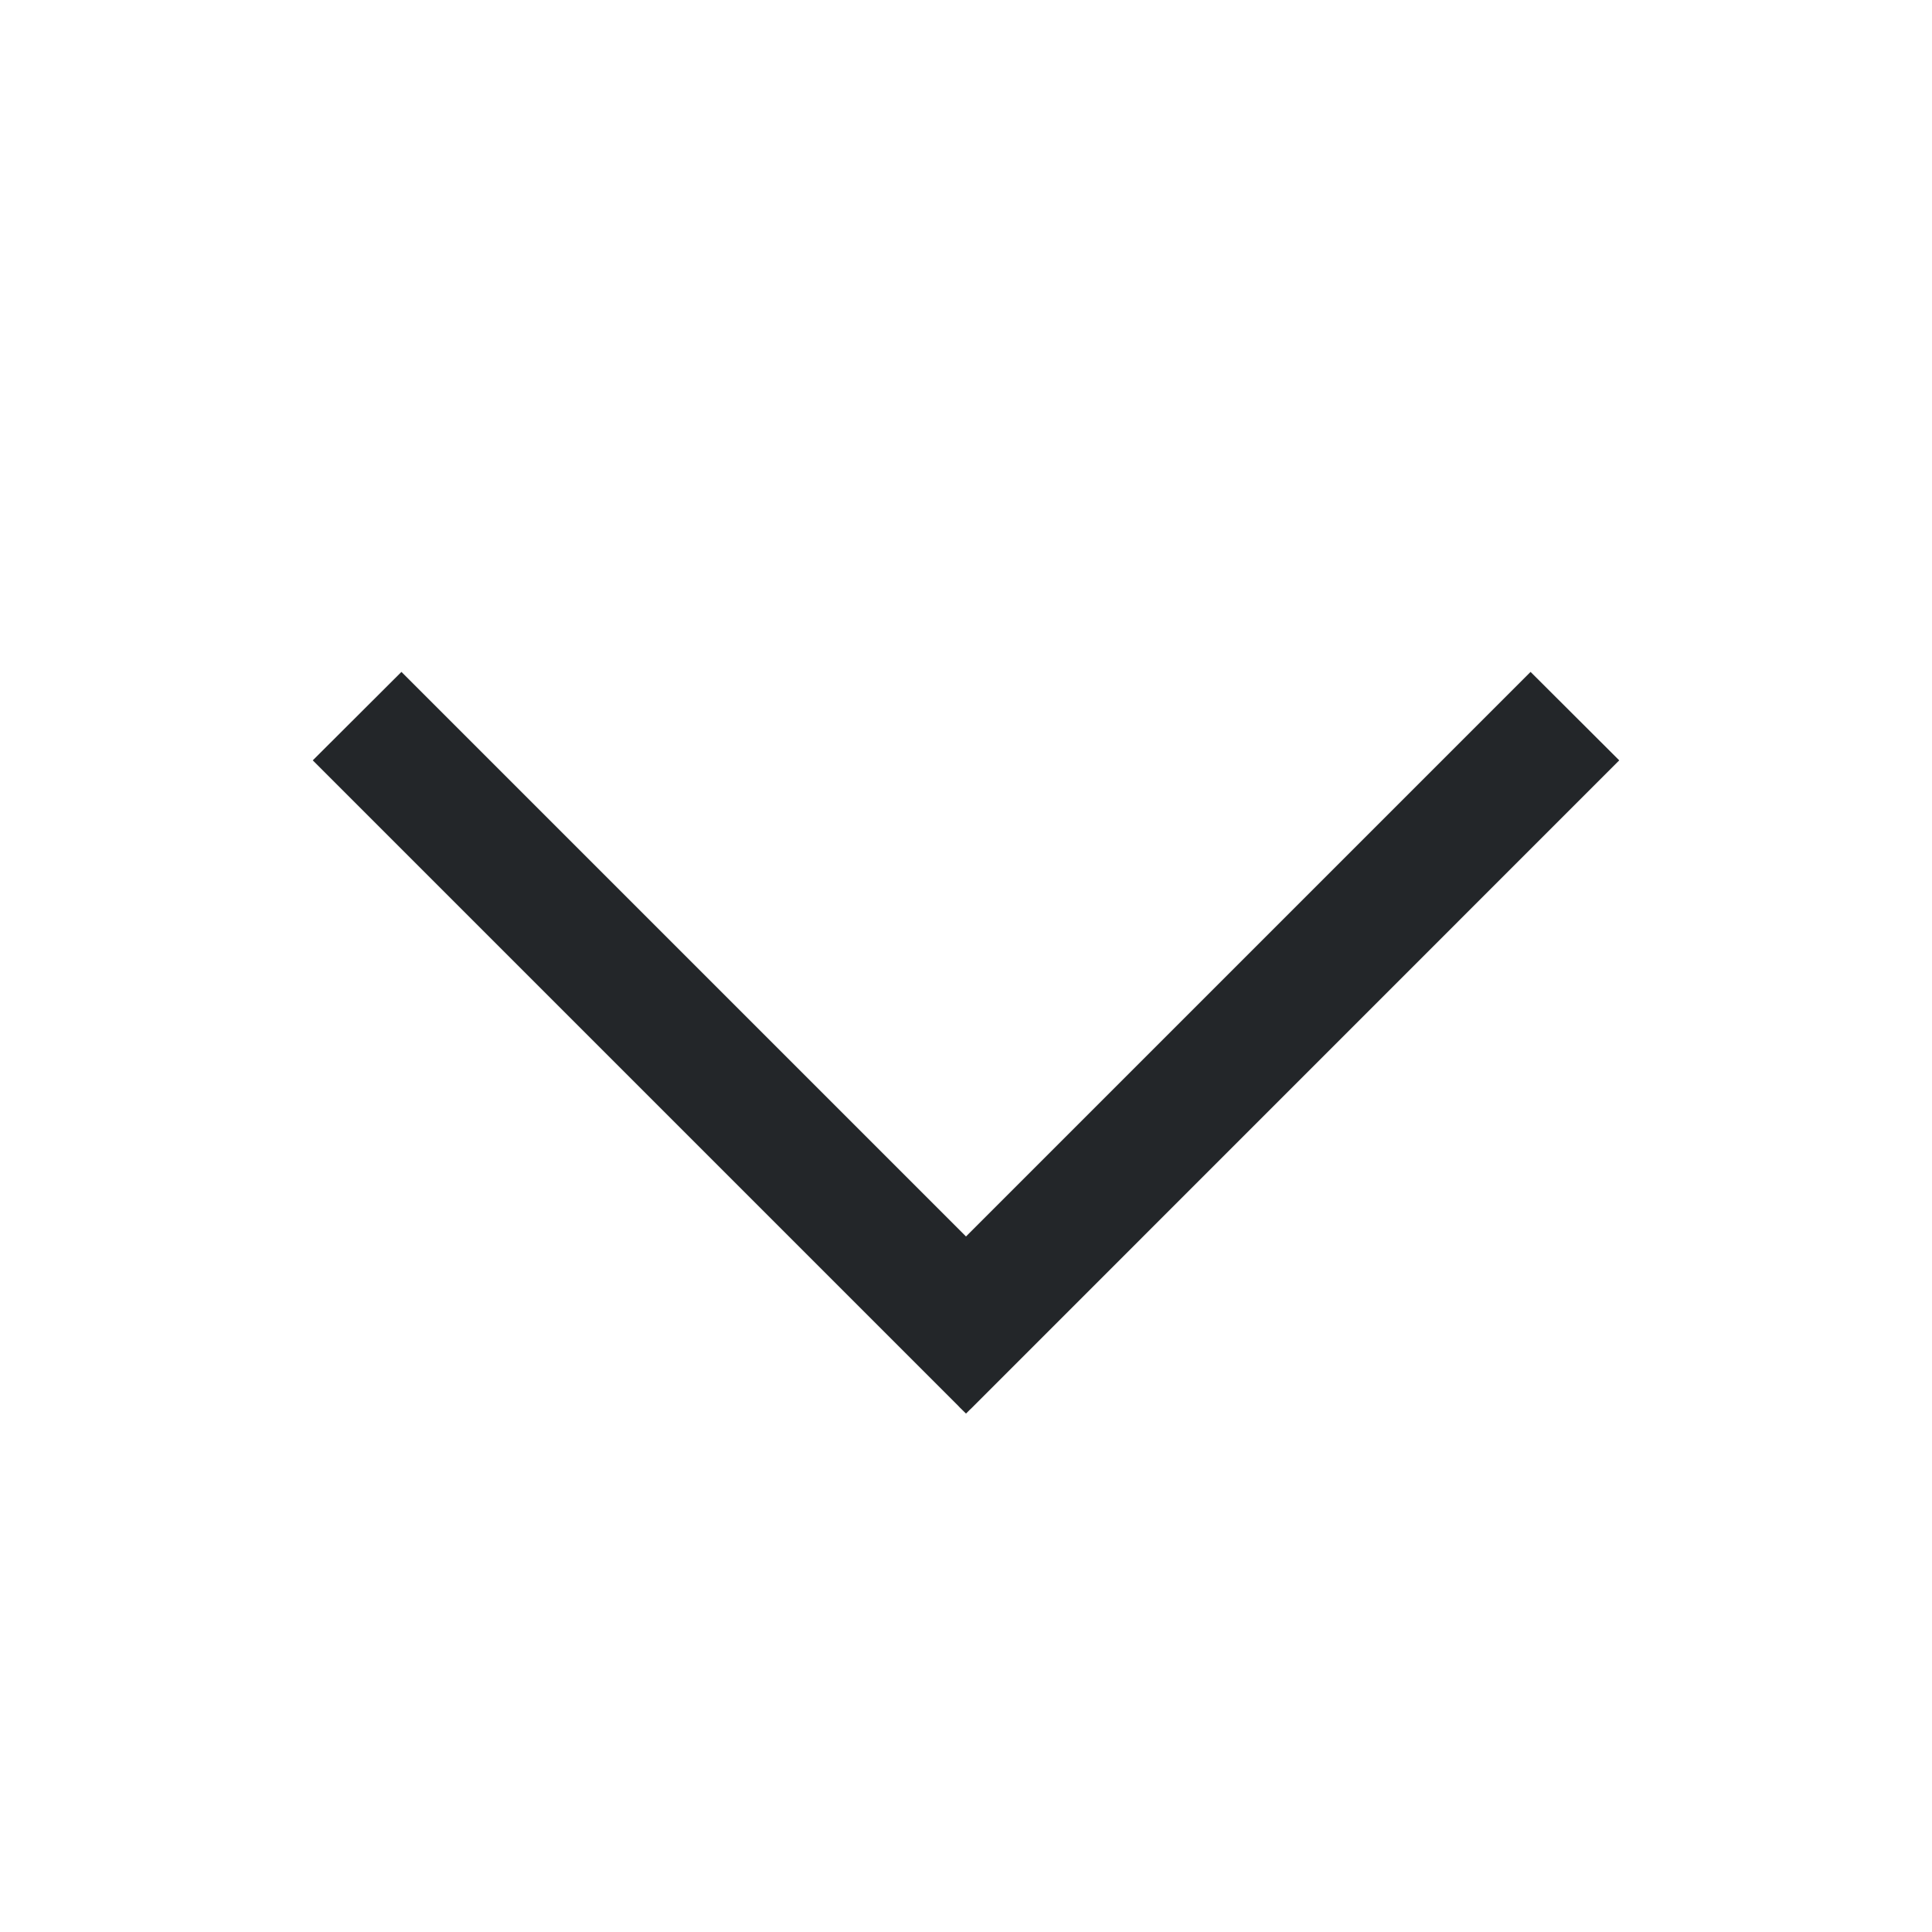
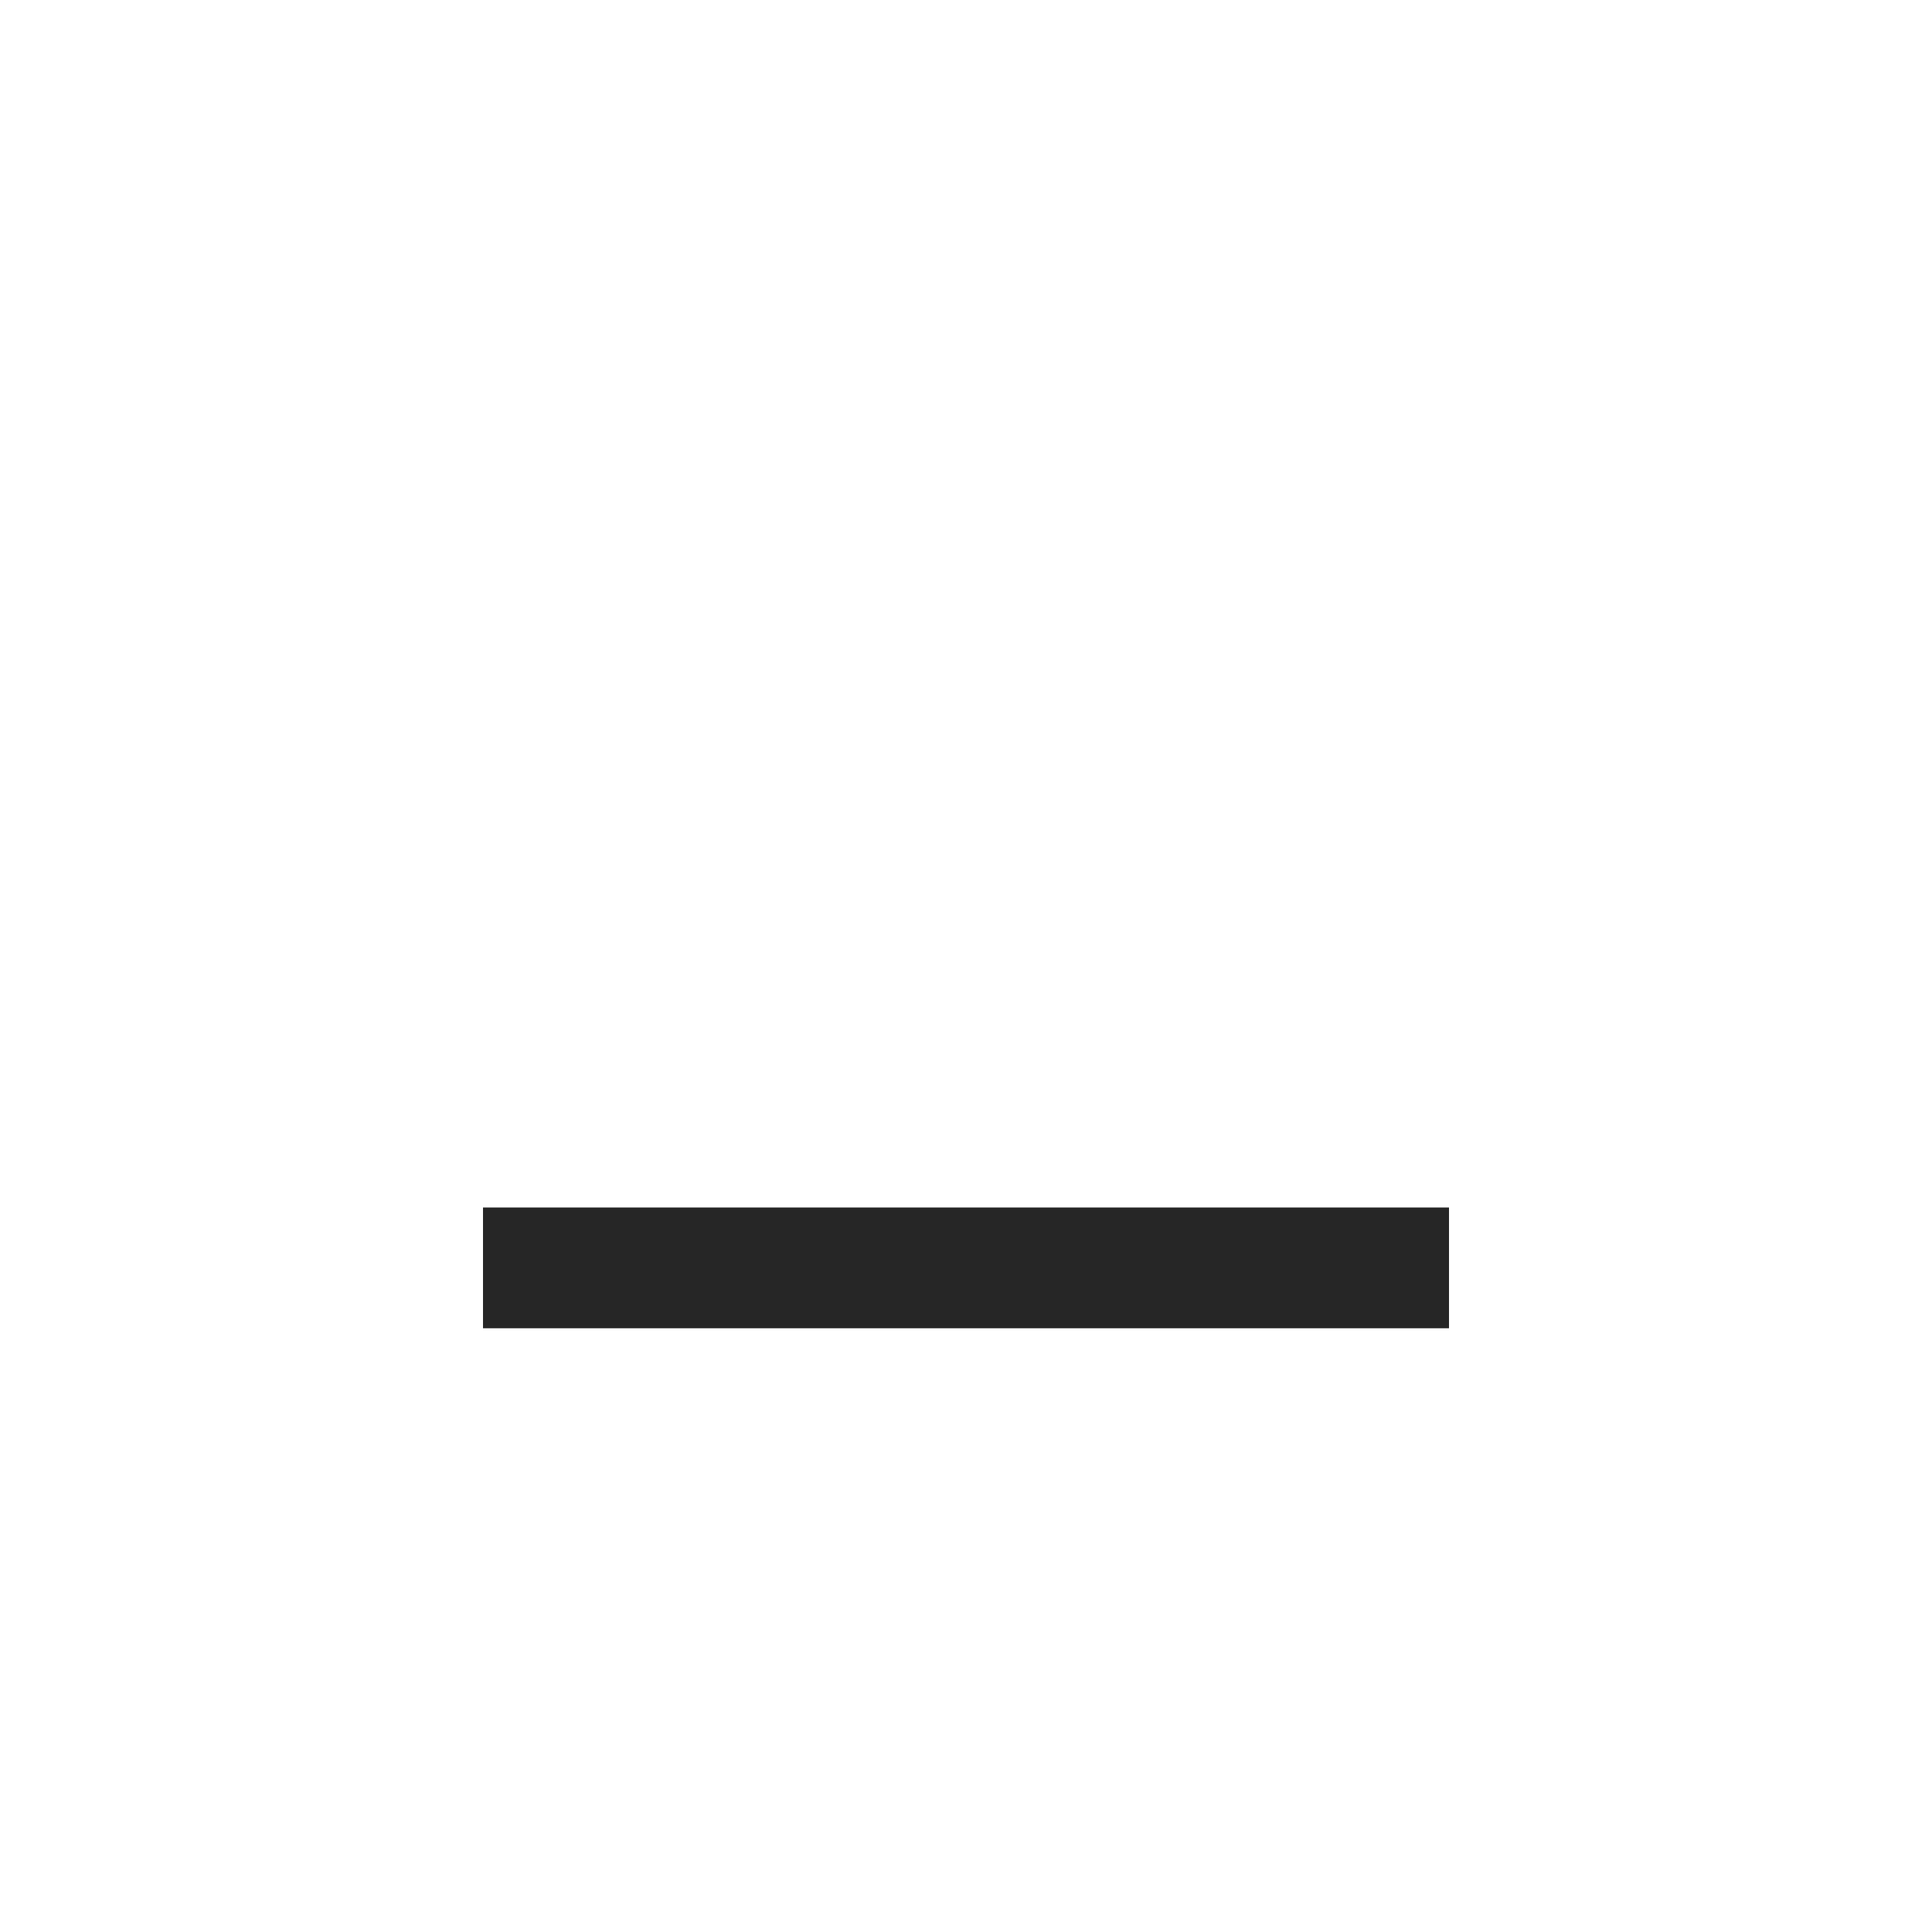
- <svg xmlns="http://www.w3.org/2000/svg" viewBox="0 0 18 18" version="1.1" id="svg5" xml:space="preserve" width="18" height="18">
-   <defs id="defs9">
+ <svg xmlns="http://www.w3.org/2000/svg" height="16px" viewBox="0 0 16 16" width="16px" version="1.1" id="svg4" xml:space="preserve">
+   <defs id="defs8">
    <style type="text/css" id="current-color-scheme-36">
-       .ColorScheme-Text {
-         color:#eff0f1;
-       }
-       .ColorScheme-NegativeText {
-         color:#da4453;
-       }
-       </style>
-     <style type="text/css" id="current-color-scheme-36-7">
      .ColorScheme-Text {
        color:#eff0f1;
      }
      .ColorScheme-NegativeText {
        color:#da4453;
      }
      </style>
    <style type="text/css" id="current-color-scheme-367">
      .ColorScheme-Text {
        color:#eff0f1;
      }
      .ColorScheme-NegativeText {
        color:#da4453;
      }
      </style>
    <style type="text/css" id="current-color-scheme-5">
      .ColorScheme-Text {
        color:#eff0f1;
      }
      .ColorScheme-NegativeText {
        color:#da4453;
      }
      </style>
    <style type="text/css" id="current-color-scheme-36-3">
      .ColorScheme-Text {
        color:#eff0f1;
      }
      .ColorScheme-NegativeText {
        color:#da4453;
      }
      </style>
    <style type="text/css" id="current-color-scheme-62">
      .ColorScheme-Text {
        color:#eff0f1;
      }
      .ColorScheme-NegativeText {
        color:#da4453;
      }
      </style>
    <style type="text/css" id="current-color-scheme-5-9">
      .ColorScheme-Text {
        color:#eff0f1;
      }
      .ColorScheme-NegativeText {
        color:#da4453;
      }
      </style>
    <style type="text/css" id="current-color-scheme-36-3-1">
      .ColorScheme-Text {
        color:#eff0f1;
      }
      .ColorScheme-NegativeText {
        color:#da4453;
      }
      </style>
-     <style type="text/css" id="current-color-scheme-36-75">
-       .ColorScheme-Text {
-         color:#eff0f1;
-       }
-       .ColorScheme-NegativeText {
-         color:#da4453;
-       }
-       </style>
-     <style type="text/css" id="current-color-scheme-367-3">
-       .ColorScheme-Text {
-         color:#eff0f1;
-       }
-       .ColorScheme-NegativeText {
-         color:#da4453;
-       }
-       </style>
-     <style type="text/css" id="current-color-scheme-5-5">
-       .ColorScheme-Text {
-         color:#eff0f1;
-       }
-       .ColorScheme-NegativeText {
-         color:#da4453;
-       }
-       </style>
-     <style type="text/css" id="current-color-scheme-36-3-6">
-       .ColorScheme-Text {
-         color:#eff0f1;
-       }
-       .ColorScheme-NegativeText {
-         color:#da4453;
-       }
-       </style>
-     <style type="text/css" id="current-color-scheme-62-2">
-       .ColorScheme-Text {
-         color:#eff0f1;
-       }
-       .ColorScheme-NegativeText {
-         color:#da4453;
-       }
-       </style>
-     <style type="text/css" id="current-color-scheme-5-9-9">
-       .ColorScheme-Text {
-         color:#eff0f1;
-       }
-       .ColorScheme-NegativeText {
-         color:#da4453;
-       }
-       </style>
-     <style type="text/css" id="current-color-scheme-36-3-1-1">
-       .ColorScheme-Text {
-         color:#eff0f1;
-       }
-       .ColorScheme-NegativeText {
-         color:#da4453;
-       }
-       </style>
-     <style type="text/css" id="current-color-scheme-36-7-2">
-       .ColorScheme-Text {
-         color:#eff0f1;
-       }
-       .ColorScheme-NegativeText {
-         color:#da4453;
-       }
-       </style>
  </defs>
  <style type="text/css" id="current-color-scheme">
        .ColorScheme-Text {
            color:#eff0f1;
        }
    </style>
-   <style type="text/css" id="current-color-scheme-3">
+   <style type="text/css" id="current-color-scheme-535">
        .ColorScheme-Text {
            color:#eff0f1;
        }
    </style>
-   <style type="text/css" id="current-color-scheme-56">
+   <style type="text/css" id="current-color-scheme-53">
        .ColorScheme-Text {
            color:#eff0f1;
        }
    </style>
-   <style type="text/css" id="current-color-scheme-3-29">
+   <style type="text/css" id="current-color-scheme-3">
        .ColorScheme-Text {
            color:#eff0f1;
        }
    </style>
  <style type="text/css" id="current-color-scheme-3-5">
        .ColorScheme-Text {
            color:#eff0f1;
        }
    </style>
  <style type="text/css" id="current-color-scheme-3-3">
        .ColorScheme-Text {
            color:#eff0f1;
        }
    </style>
  <style type="text/css" id="current-color-scheme-36-35">
        .ColorScheme-Text {
            color:#eff0f1;
        }
    </style>
  <style type="text/css" id="current-color-scheme-6">
        .ColorScheme-Text {
            color:#eff0f1;
        }
    </style>
  <style type="text/css" id="current-color-scheme-3-7">
        .ColorScheme-Text {
            color:#eff0f1;
        }
    </style>
  <style type="text/css" id="current-color-scheme-3-2">
        .ColorScheme-Text {
            color:#eff0f1;
        }
    </style>
  <style type="text/css" id="current-color-scheme-3-3-7">
        .ColorScheme-Text {
            color:#eff0f1;
        }
    </style>
  <style type="text/css" id="current-color-scheme-36-0">
        .ColorScheme-Text {
            color:#eff0f1;
        }
    </style>
  <style type="text/css" id="current-color-scheme-6-9">
        .ColorScheme-Text {
            color:#eff0f1;
        }
    </style>
  <style type="text/css" id="current-color-scheme-3-7-3">
        .ColorScheme-Text {
            color:#eff0f1;
        }
    </style>
-   <path id="rect289" style="fill:#232629;fill-opacity:1;stroke-width:0.583;stroke-linecap:round;stroke-linejoin:round;paint-order:markers stroke fill" d="M 3.74,6.26 2.914,7.084 8.924,13.094 8.941,13.112 9,13.17 9.035,13.135 9.047,13.124 15.086,7.084 14.26,6.26 9,11.52 Z" />
-   <style type="text/css" id="current-color-scheme-9">
-         .ColorScheme-Text {
-             color:#eff0f1;
-         }
-     </style>
-   <style type="text/css" id="current-color-scheme-3-36">
-         .ColorScheme-Text {
-             color:#eff0f1;
-         }
-     </style>
-   <style type="text/css" id="current-color-scheme-3-5-0">
-         .ColorScheme-Text {
-             color:#eff0f1;
-         }
-     </style>
-   <style type="text/css" id="current-color-scheme-3-3-6">
-         .ColorScheme-Text {
-             color:#eff0f1;
-         }
-     </style>
-   <style type="text/css" id="current-color-scheme-36-35-2">
-         .ColorScheme-Text {
-             color:#eff0f1;
-         }
-     </style>
-   <style type="text/css" id="current-color-scheme-6-6">
-         .ColorScheme-Text {
-             color:#eff0f1;
-         }
-     </style>
-   <style type="text/css" id="current-color-scheme-3-7-1">
-         .ColorScheme-Text {
-             color:#eff0f1;
-         }
-     </style>
-   <style type="text/css" id="current-color-scheme-3-2-8">
-         .ColorScheme-Text {
-             color:#eff0f1;
-         }
-     </style>
-   <style type="text/css" id="current-color-scheme-3-3-7-7">
-         .ColorScheme-Text {
-             color:#eff0f1;
-         }
-     </style>
-   <style type="text/css" id="current-color-scheme-36-0-9">
-         .ColorScheme-Text {
-             color:#eff0f1;
-         }
-     </style>
-   <style type="text/css" id="current-color-scheme-6-9-2">
-         .ColorScheme-Text {
-             color:#eff0f1;
-         }
-     </style>
-   <style type="text/css" id="current-color-scheme-3-7-3-0">
-         .ColorScheme-Text {
-             color:#eff0f1;
-         }
-     </style>
-   <style type="text/css" id="current-color-scheme-56-2">
-         .ColorScheme-Text {
-             color:#eff0f1;
-         }
-     </style>
-   <style type="text/css" id="current-color-scheme-3-9">
-         .ColorScheme-Text {
-             color:#eff0f1;
-         }
-     </style>
+   <rect style="fill:#262626;fill-opacity:1" id="rect962" width="8" height="1" x="4" y="10" />
</svg>
